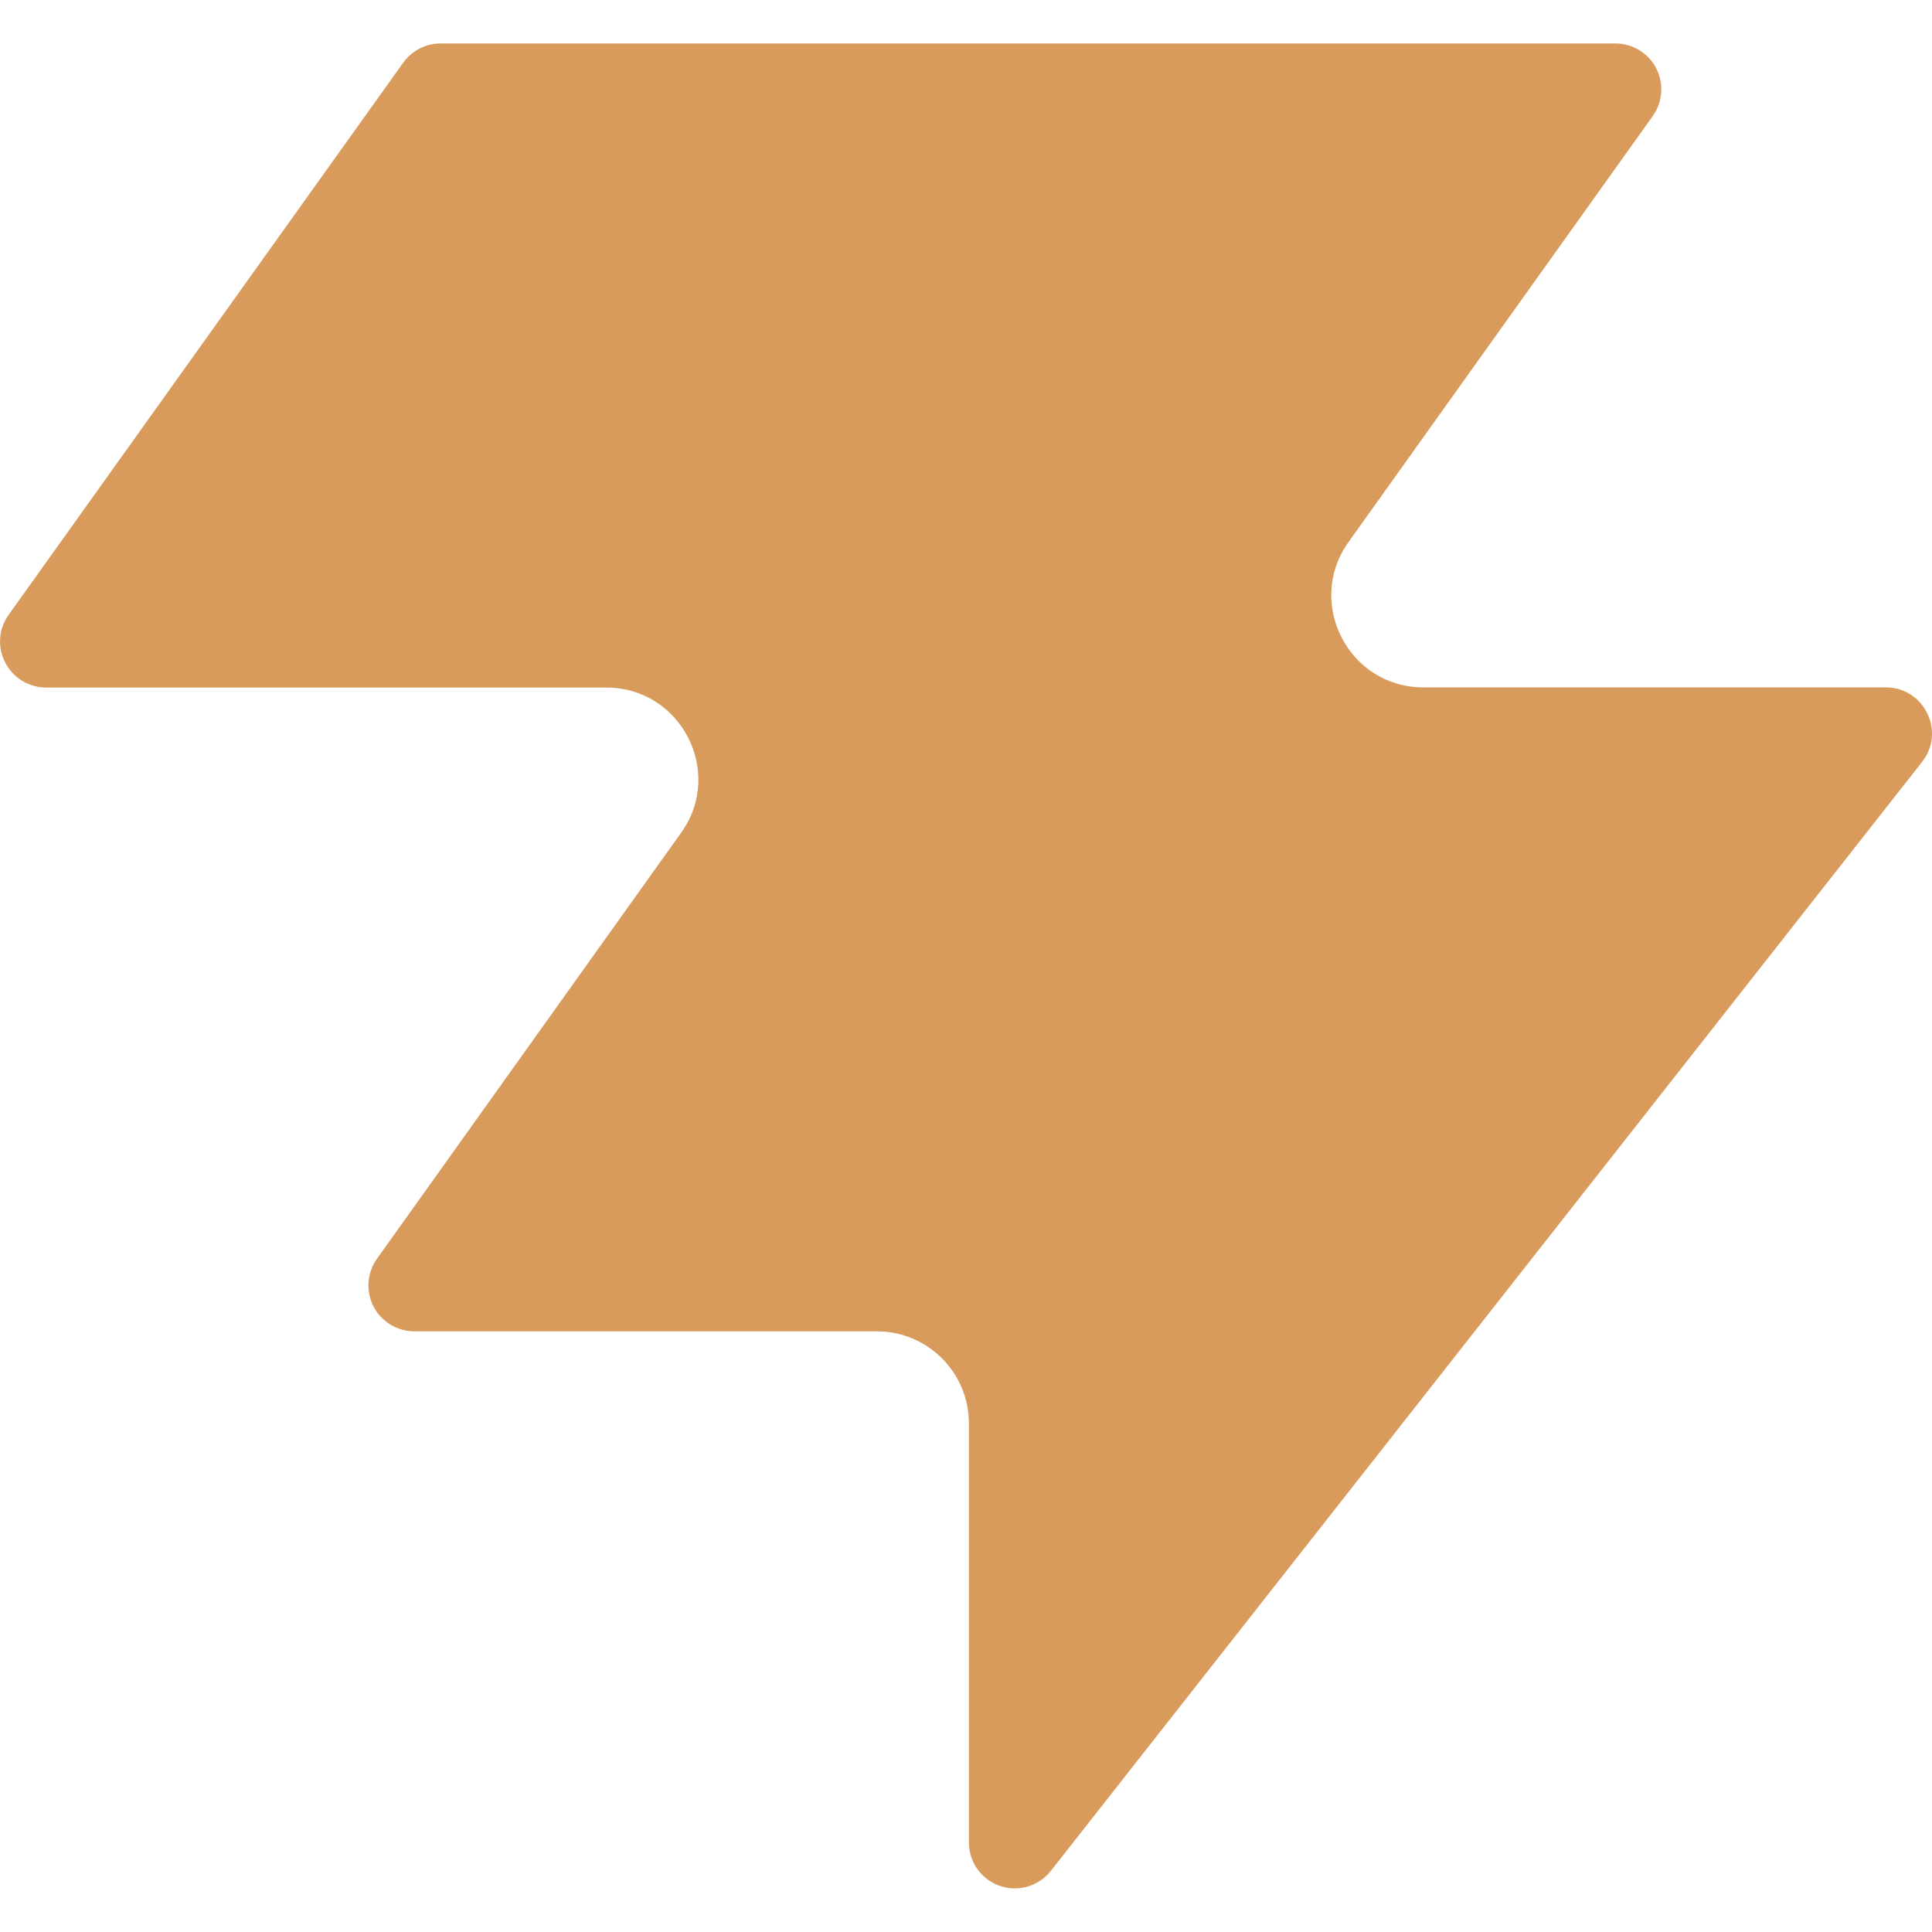
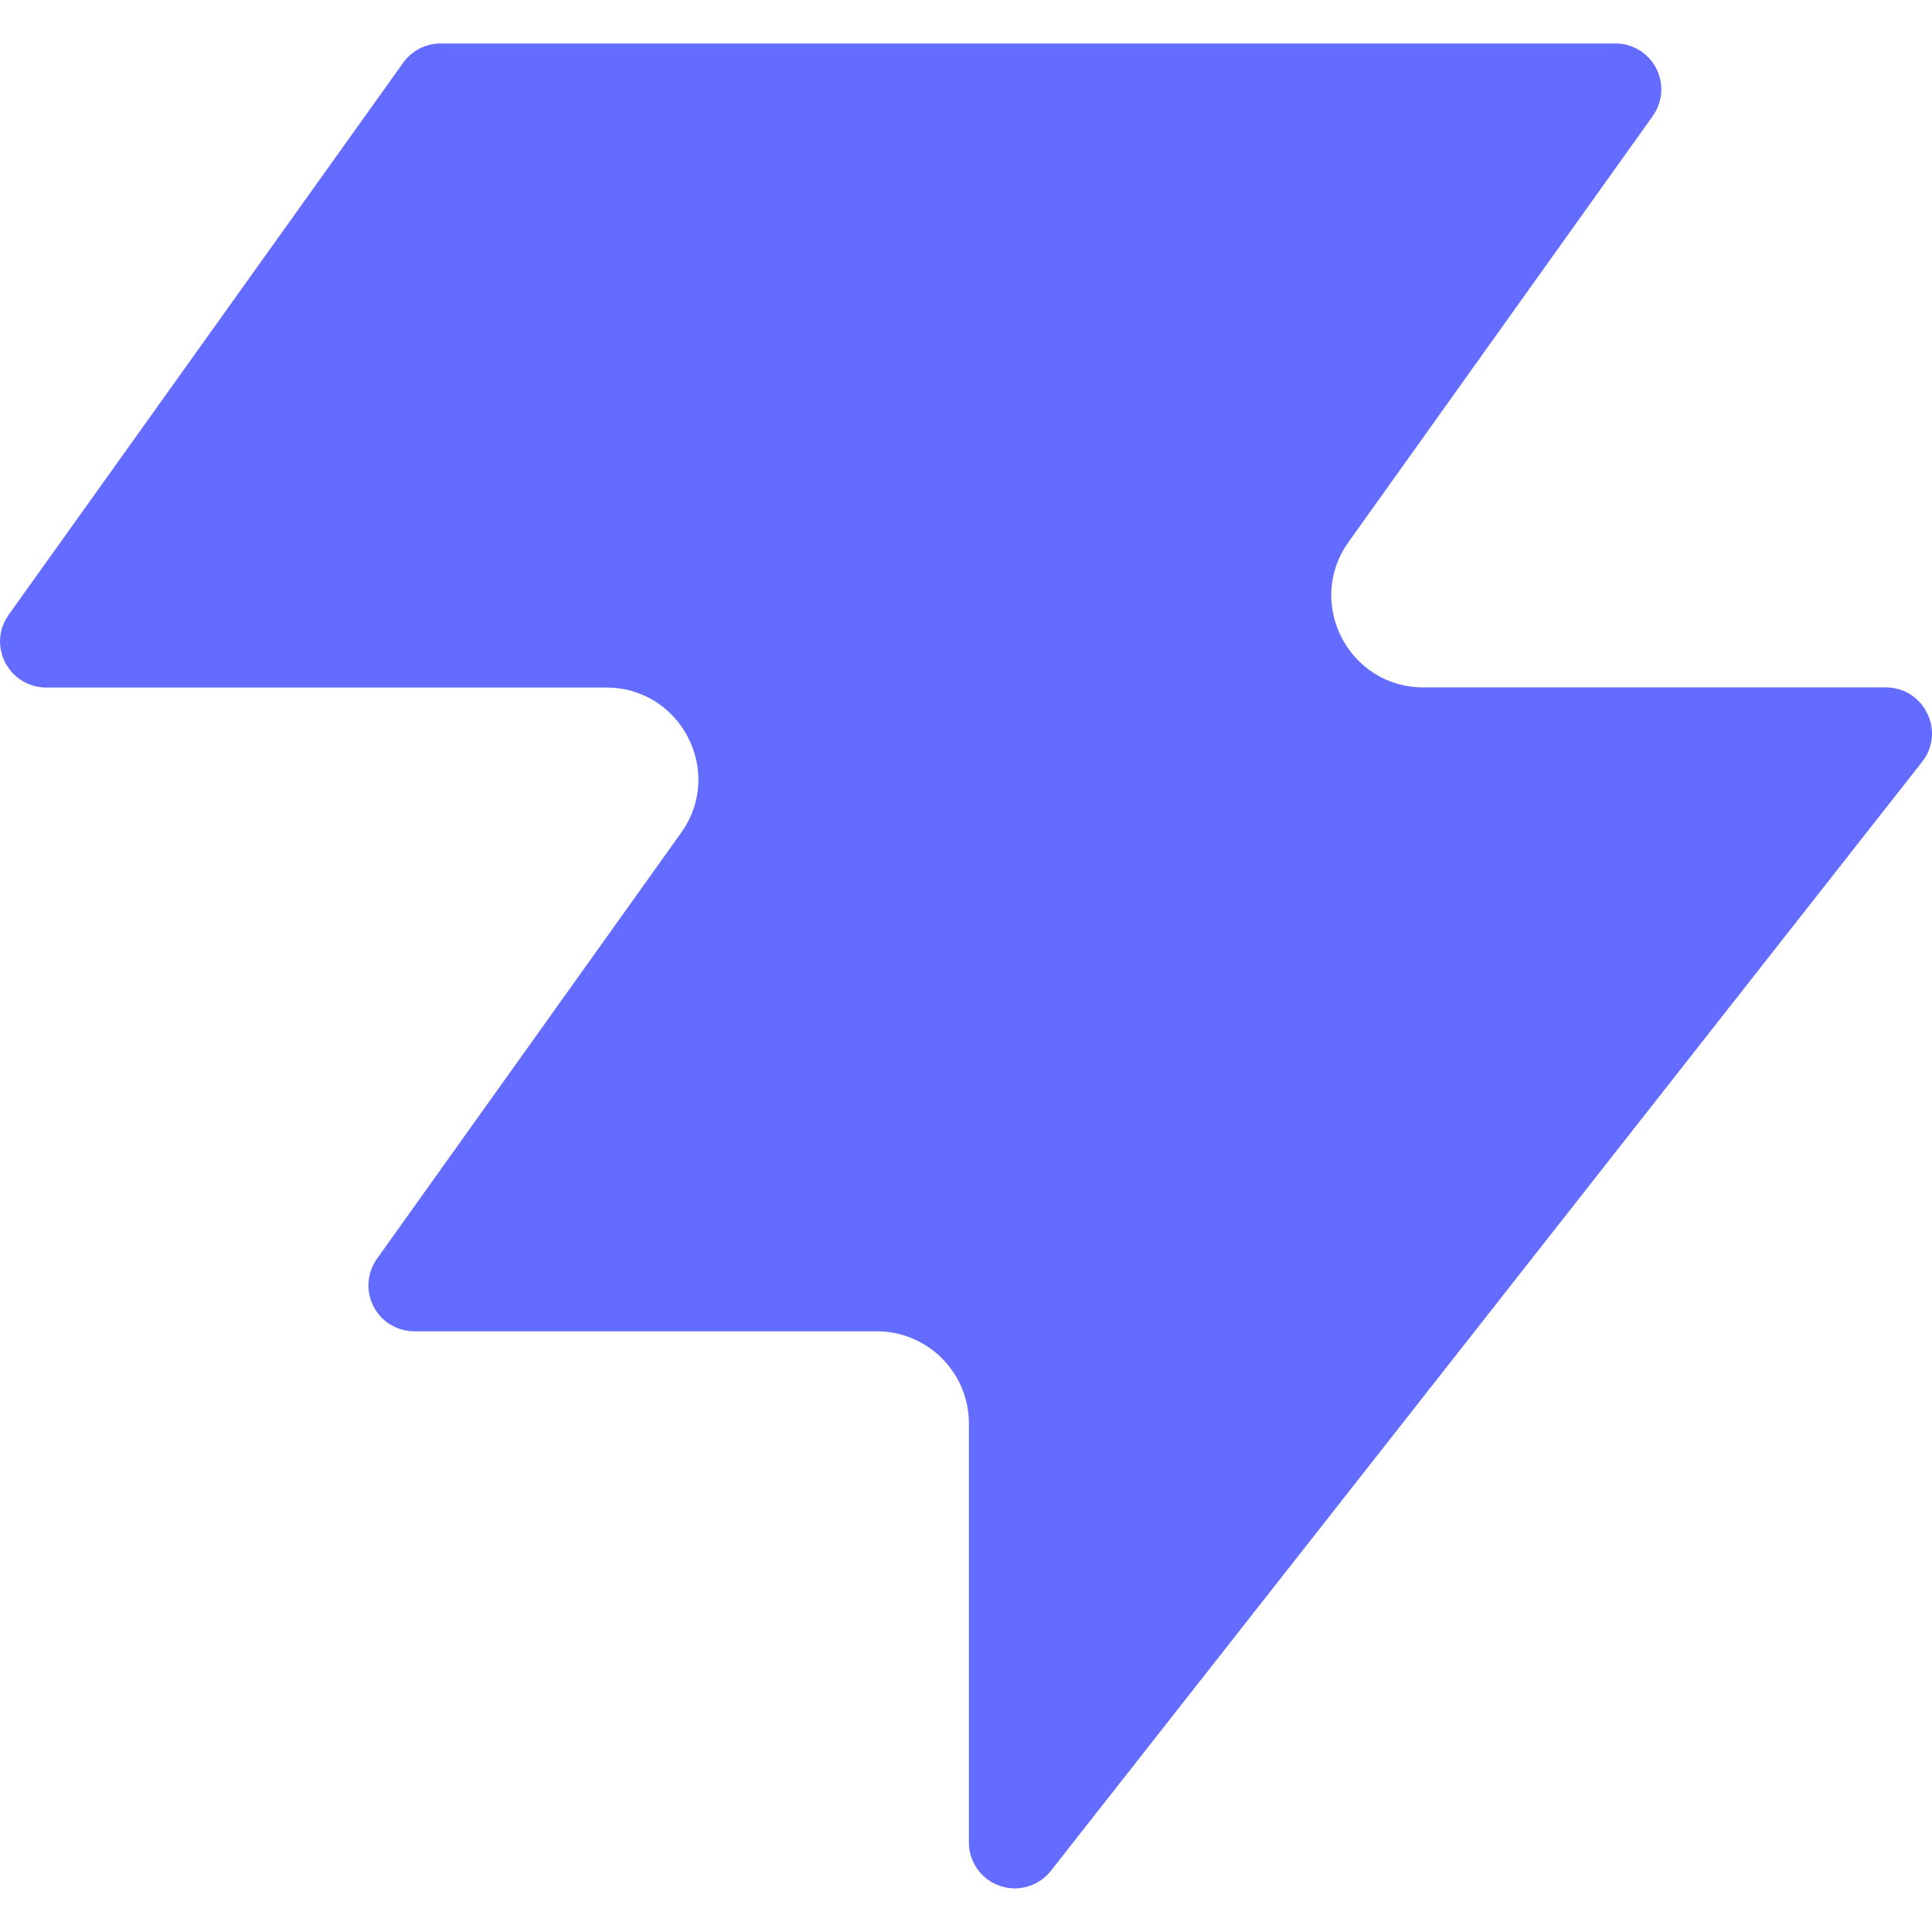
- <svg xmlns="http://www.w3.org/2000/svg" fill="#D89B5B" role="img" viewBox="0 0 24 24">
+ <svg xmlns="http://www.w3.org/2000/svg" fill="#646CFF" role="img" viewBox="0 0 24 24">
  <path d="M13.056 23.238a.57.57 0 0 1-1.02-.355v-5.202c0-.63-.512-1.143-1.144-1.143H5.148a.57.57 0 0 1-.464-.903l3.777-5.29c.54-.753 0-1.804-.93-1.804H.57a.574.574 0 0 1-.543-.746.6.6 0 0 1 .08-.157L5.008.78a.57.57 0 0 1 .467-.24h14.589a.57.57 0 0 1 .466.903l-3.778 5.29c-.54.755 0 1.806.93 1.806h5.745c.238 0 .424.138.513.322a.56.56 0 0 1-.063.603z" />
</svg>
